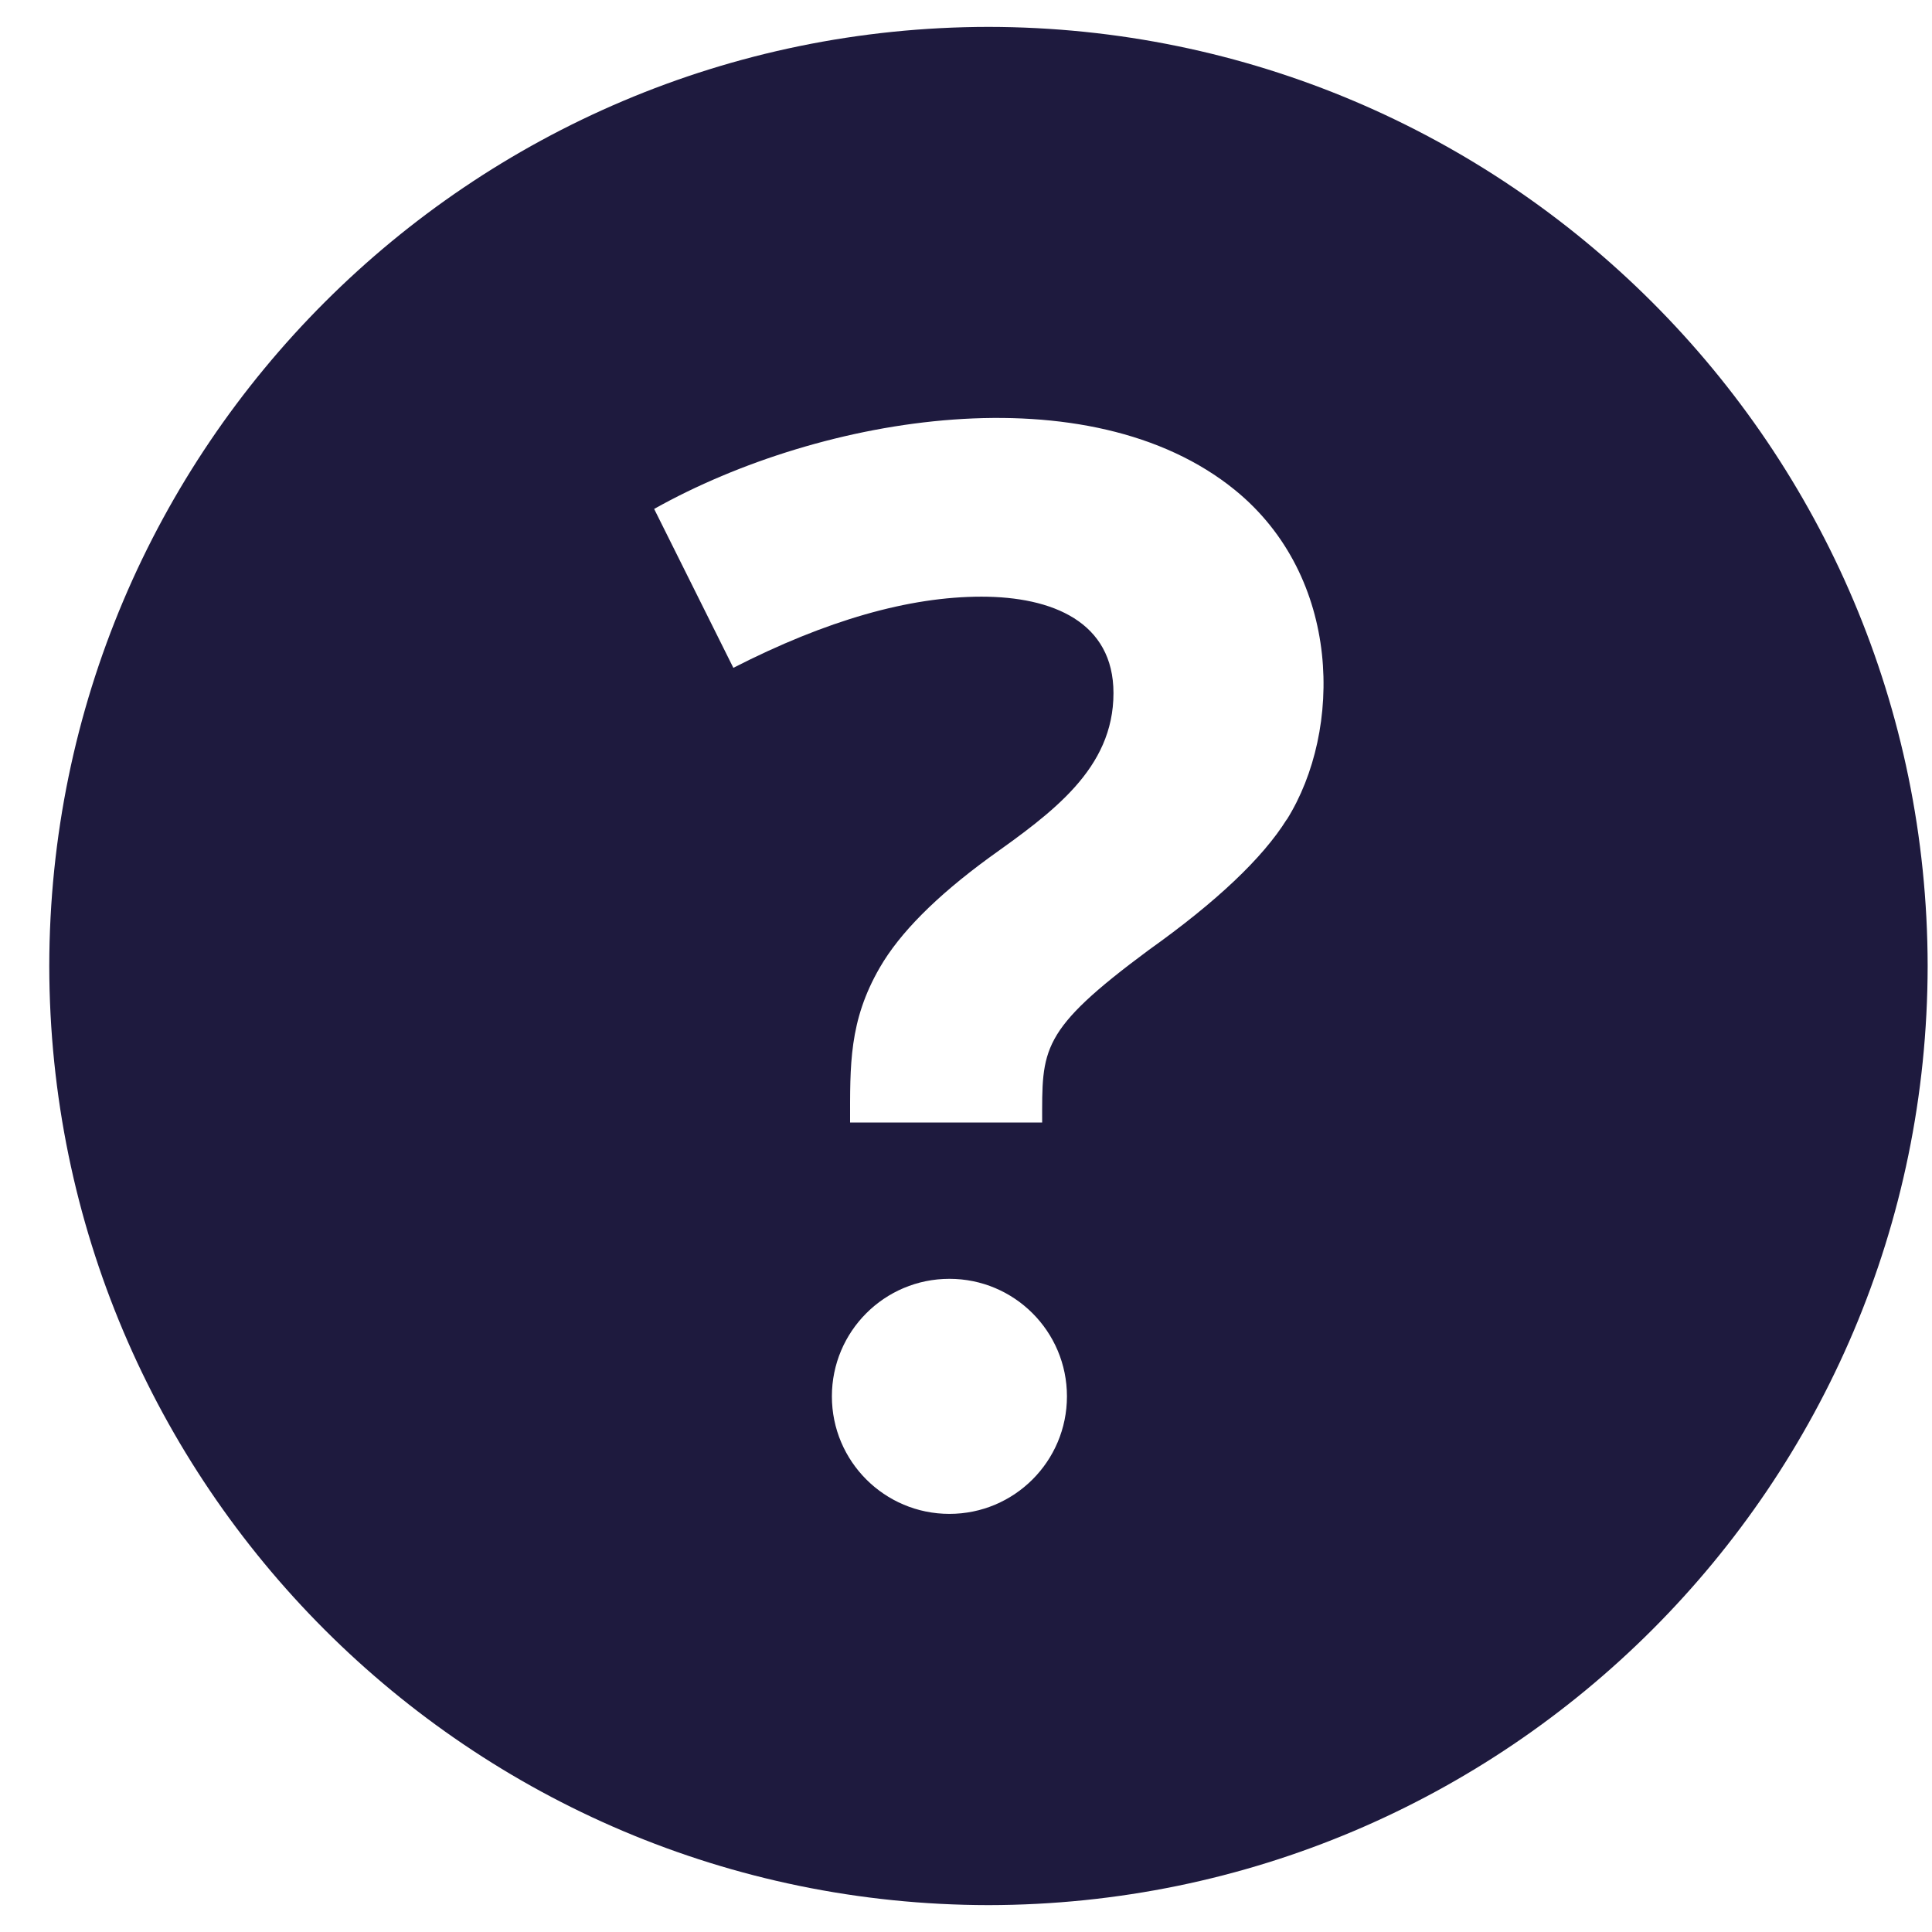
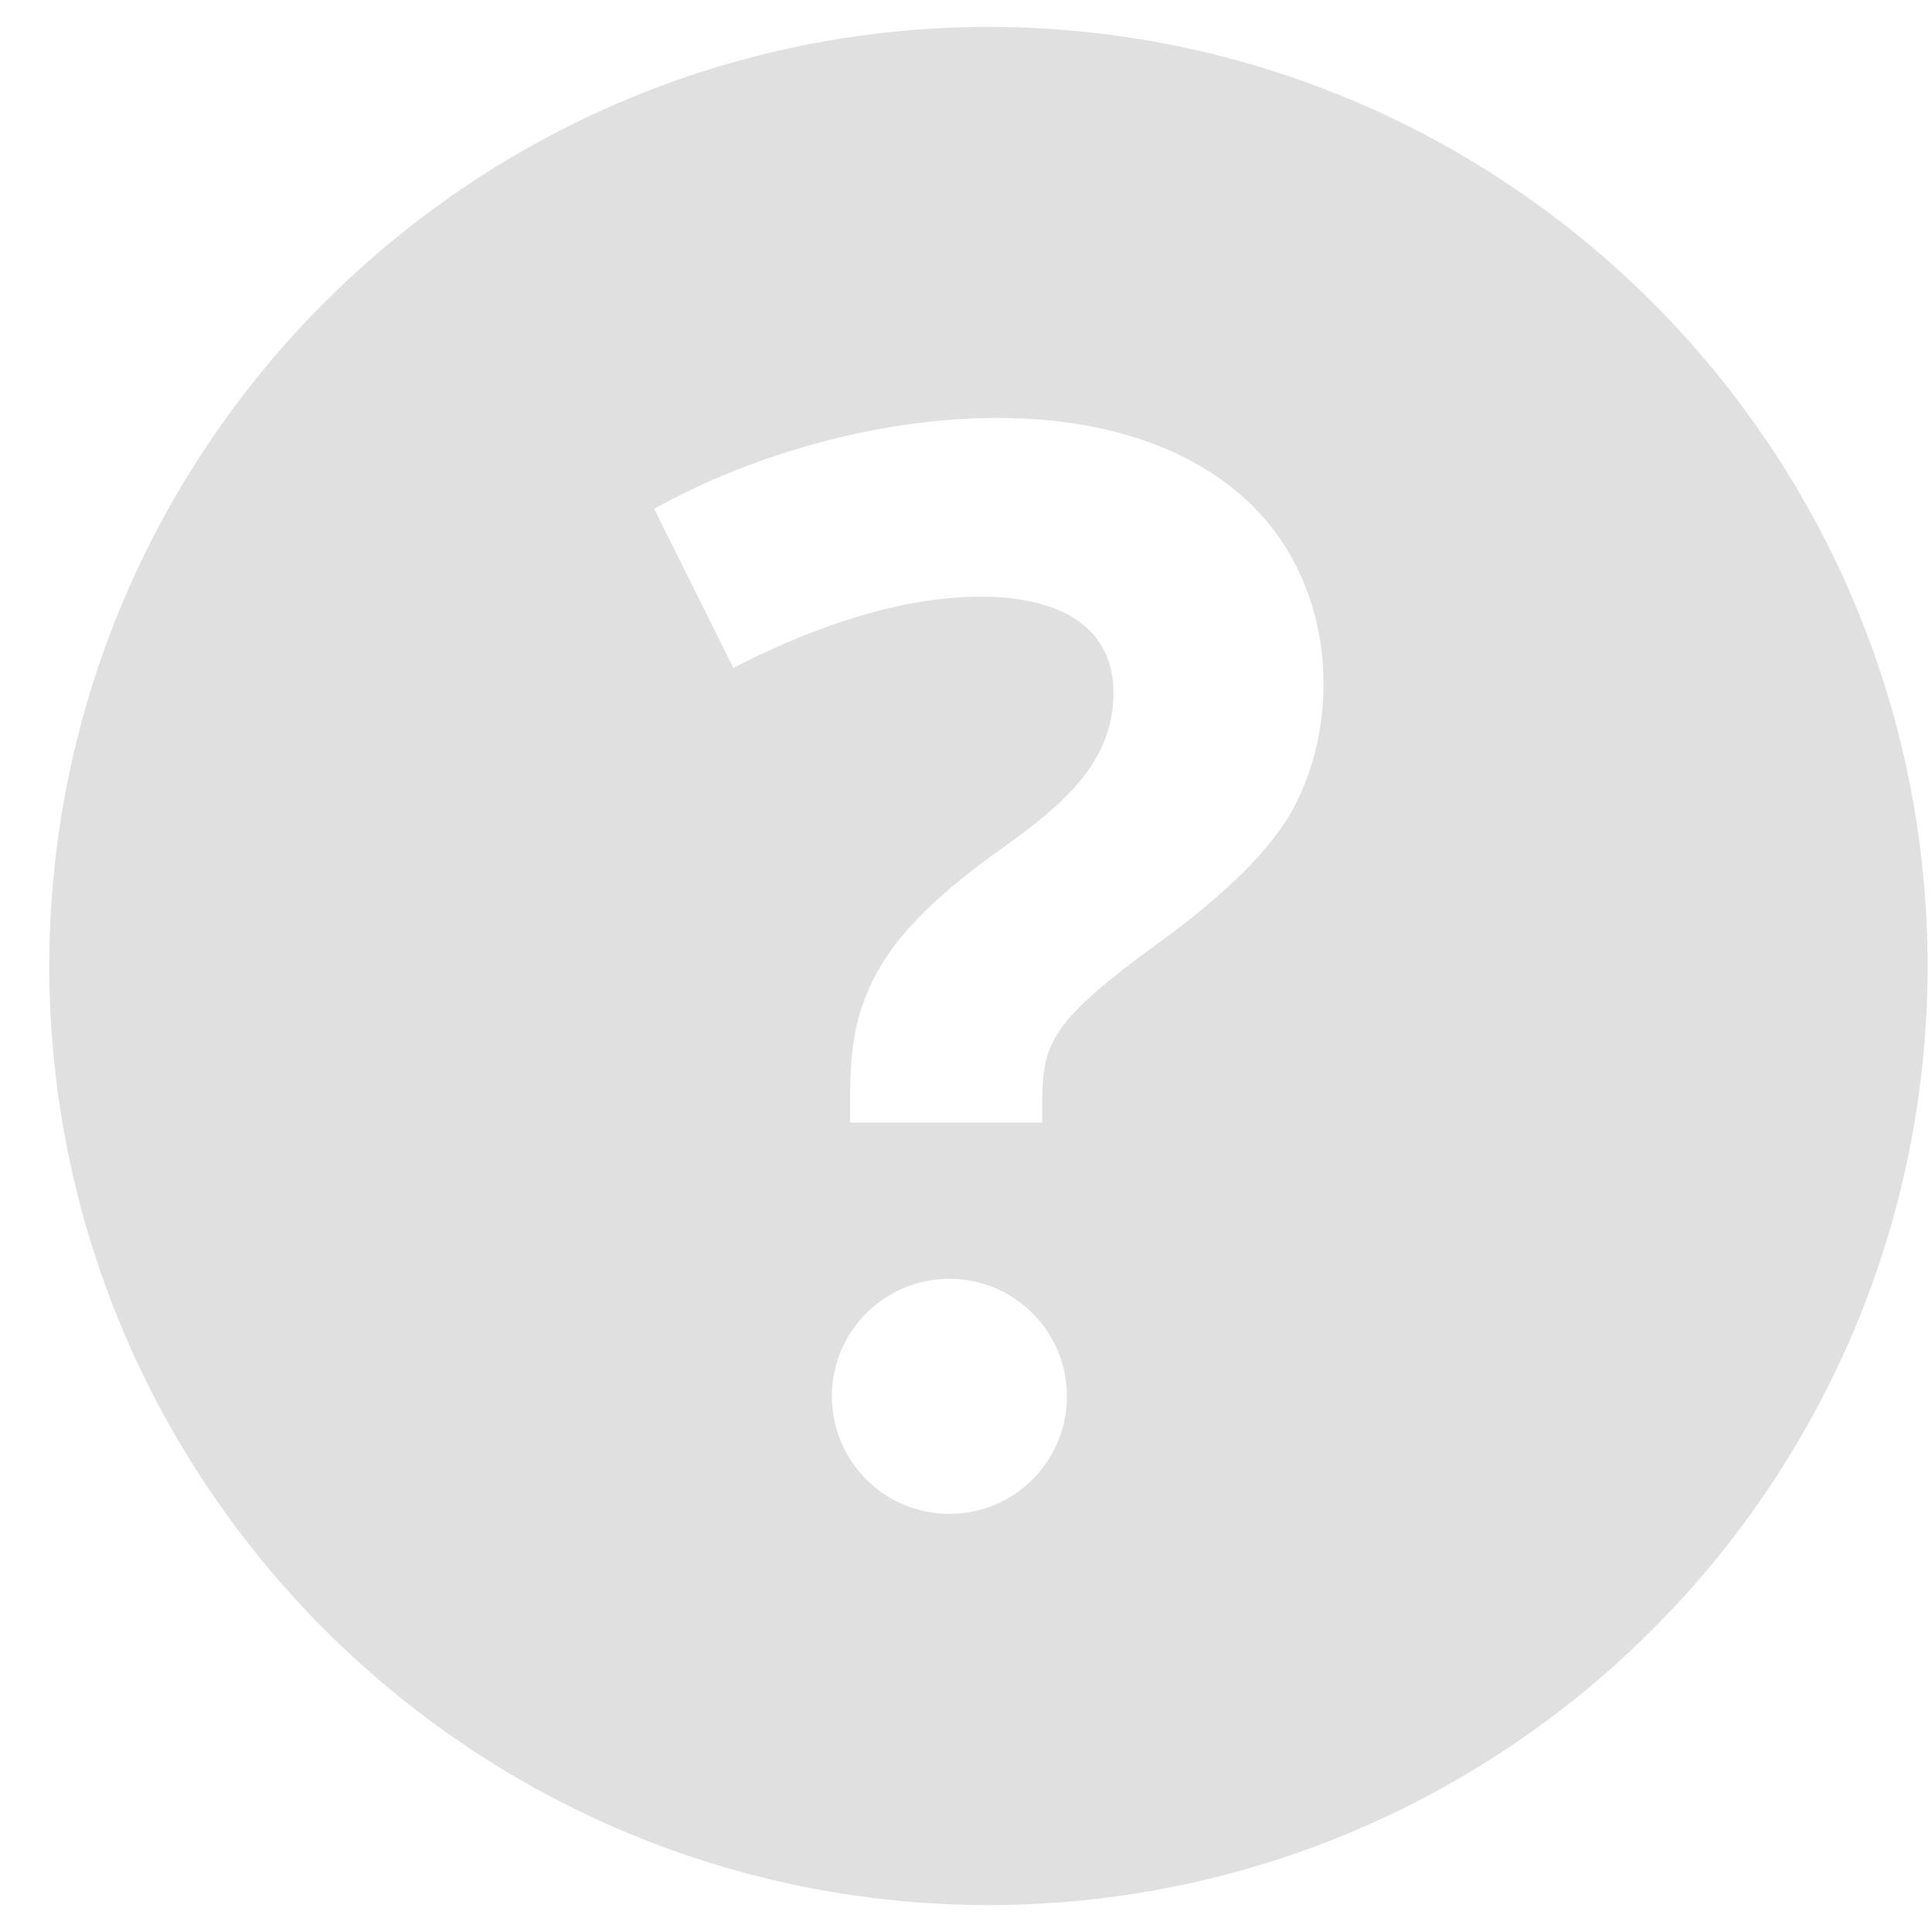
<svg xmlns="http://www.w3.org/2000/svg" width="12" height="12" fill="#E0E0E0" viewBox="0 0 12 12">
-   <path d="M6.14.167A5.84 5.84 0 0 0 .306 6a5.84 5.84 0 0 0 5.834 5.833A5.84 5.84 0 0 0 11.973 6 5.84 5.84 0 0 0 6.14.167Zm-.243 9.236a.73.73 0 1 1 0-1.46.73.73 0 0 1 0 1.46ZM7.992 5.09c-.15.24-.435.51-.856.81-.681.504-.663.616-.663 1.072H5.28c0-.356-.008-.63.185-.963.123-.213.348-.44.676-.68.393-.281.775-.552.775-1.024 0-.441-.378-.599-.82-.599-.45 0-.964.147-1.541.442l-.492-.987c1.049-.588 2.703-.853 3.608-.117.664.541.668 1.492.322 2.046Z" fill="#1E1A3E" />
+   <path d="M6.14.167A5.84 5.84 0 0 0 .306 6a5.84 5.84 0 0 0 5.834 5.833A5.84 5.84 0 0 0 11.973 6 5.84 5.84 0 0 0 6.14.167Zm-.243 9.236a.73.73 0 1 1 0-1.46.73.73 0 0 1 0 1.46ZM7.992 5.09c-.15.24-.435.51-.856.81-.681.504-.663.616-.663 1.072H5.28c0-.356-.008-.63.185-.963.123-.213.348-.44.676-.68.393-.281.775-.552.775-1.024 0-.441-.378-.599-.82-.599-.45 0-.964.147-1.541.442l-.492-.987c1.049-.588 2.703-.853 3.608-.117.664.541.668 1.492.322 2.046Z" />
</svg>
